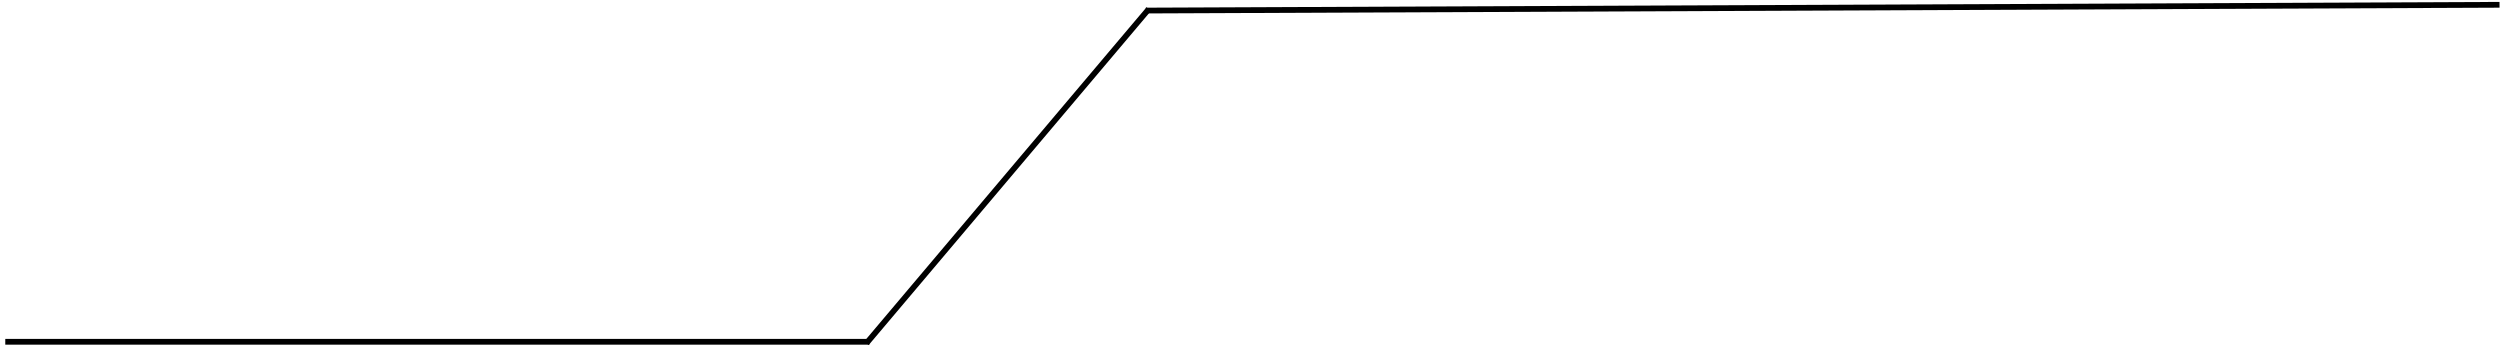
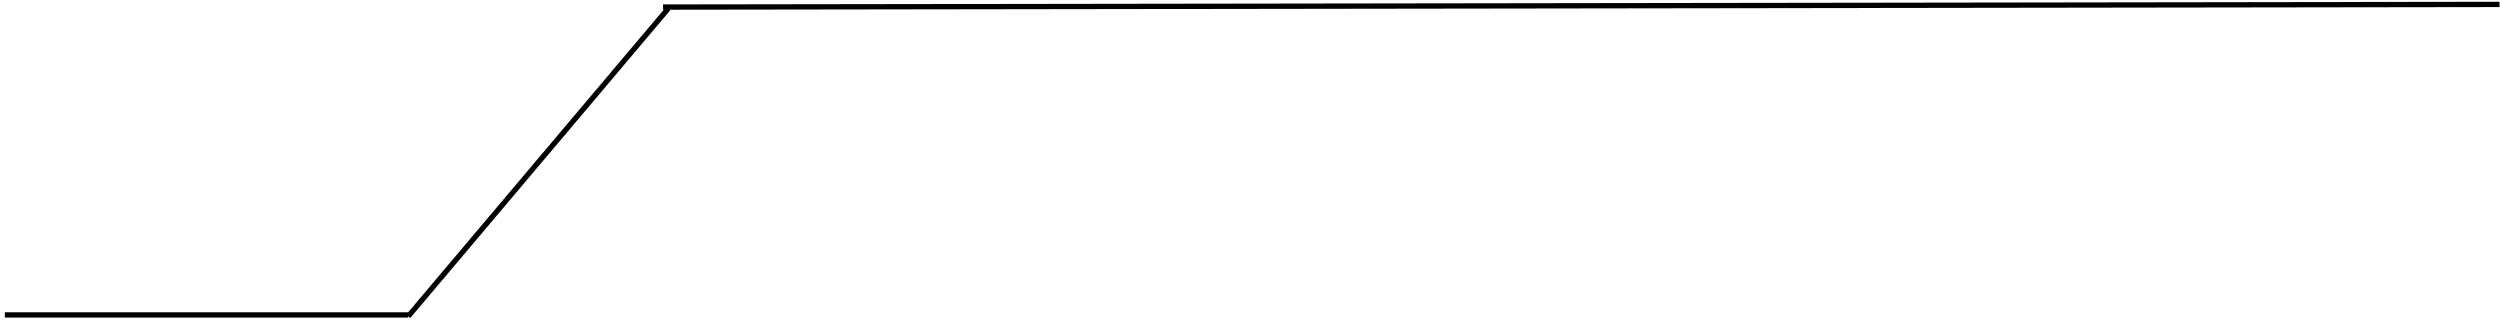
- <svg xmlns="http://www.w3.org/2000/svg" width="434" height="61">
+ <svg xmlns="http://www.w3.org/2000/svg" width="471" height="61">
  <g>
-     <g id="svg_4">
-       <line stroke-linecap="undefined" stroke-linejoin="undefined" id="svg_1" y2="59.333" x2="150.917" y1="59.333" x1="0.917" stroke="#000" fill="none" />
-       <line stroke-linecap="undefined" stroke-linejoin="undefined" id="svg_2" y2="1.583" x2="199.417" y1="59.583" x1="150.417" stroke="#000" fill="none" />
-       <line stroke-linecap="undefined" stroke-linejoin="undefined" id="svg_3" y2="0.833" x2="433.917" y1="1.833" x1="198.917" stroke="#000" fill="none" />
-     </g>
+     <line stroke="#000" fill="none" x1="0.917" y1="59.333" x2="76.917" y2="59.333" id="svg_1" stroke-linejoin="undefined" stroke-linecap="undefined" />
+     <line fill="none" stroke="#000" x1="76.917" y1="59.583" x2="125.917" y2="1.583" id="svg_2" stroke-linejoin="undefined" stroke-linecap="undefined" />
+     <line stroke="#000" fill="none" x1="124.917" y1="1.333" x2="470.916" y2="0.833" id="svg_3" stroke-linejoin="undefined" stroke-linecap="undefined" />
  </g>
</svg>
